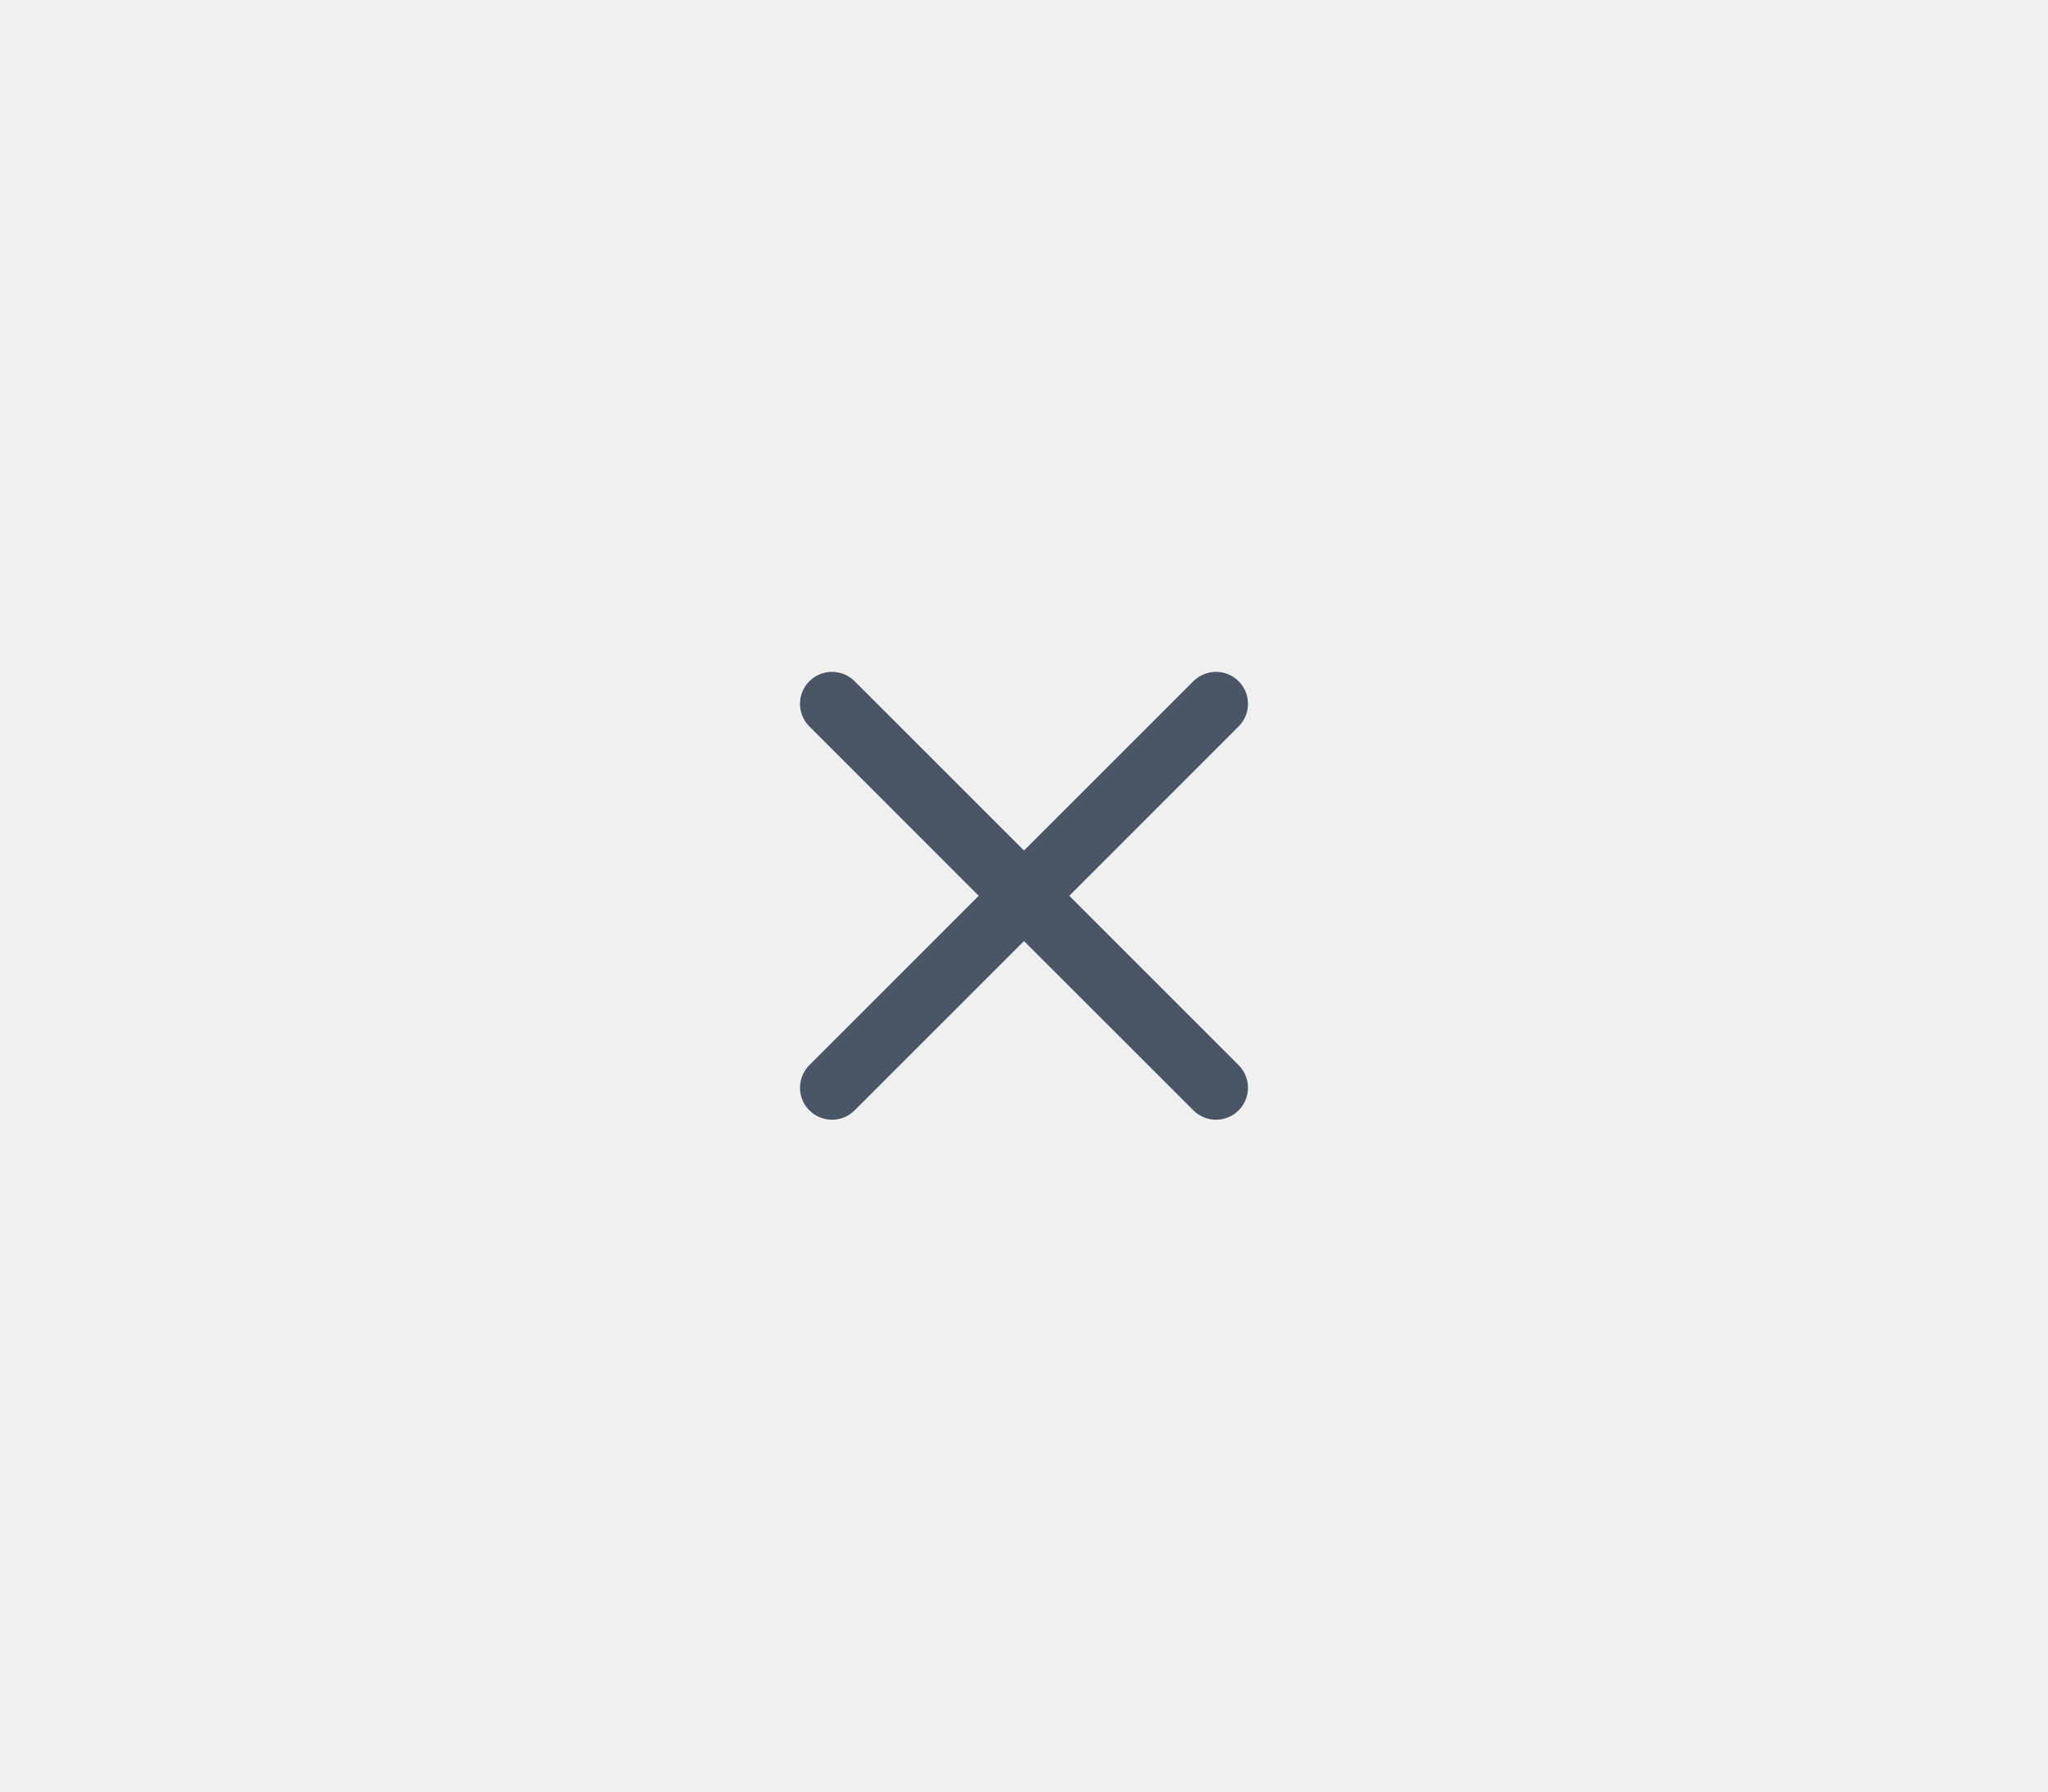
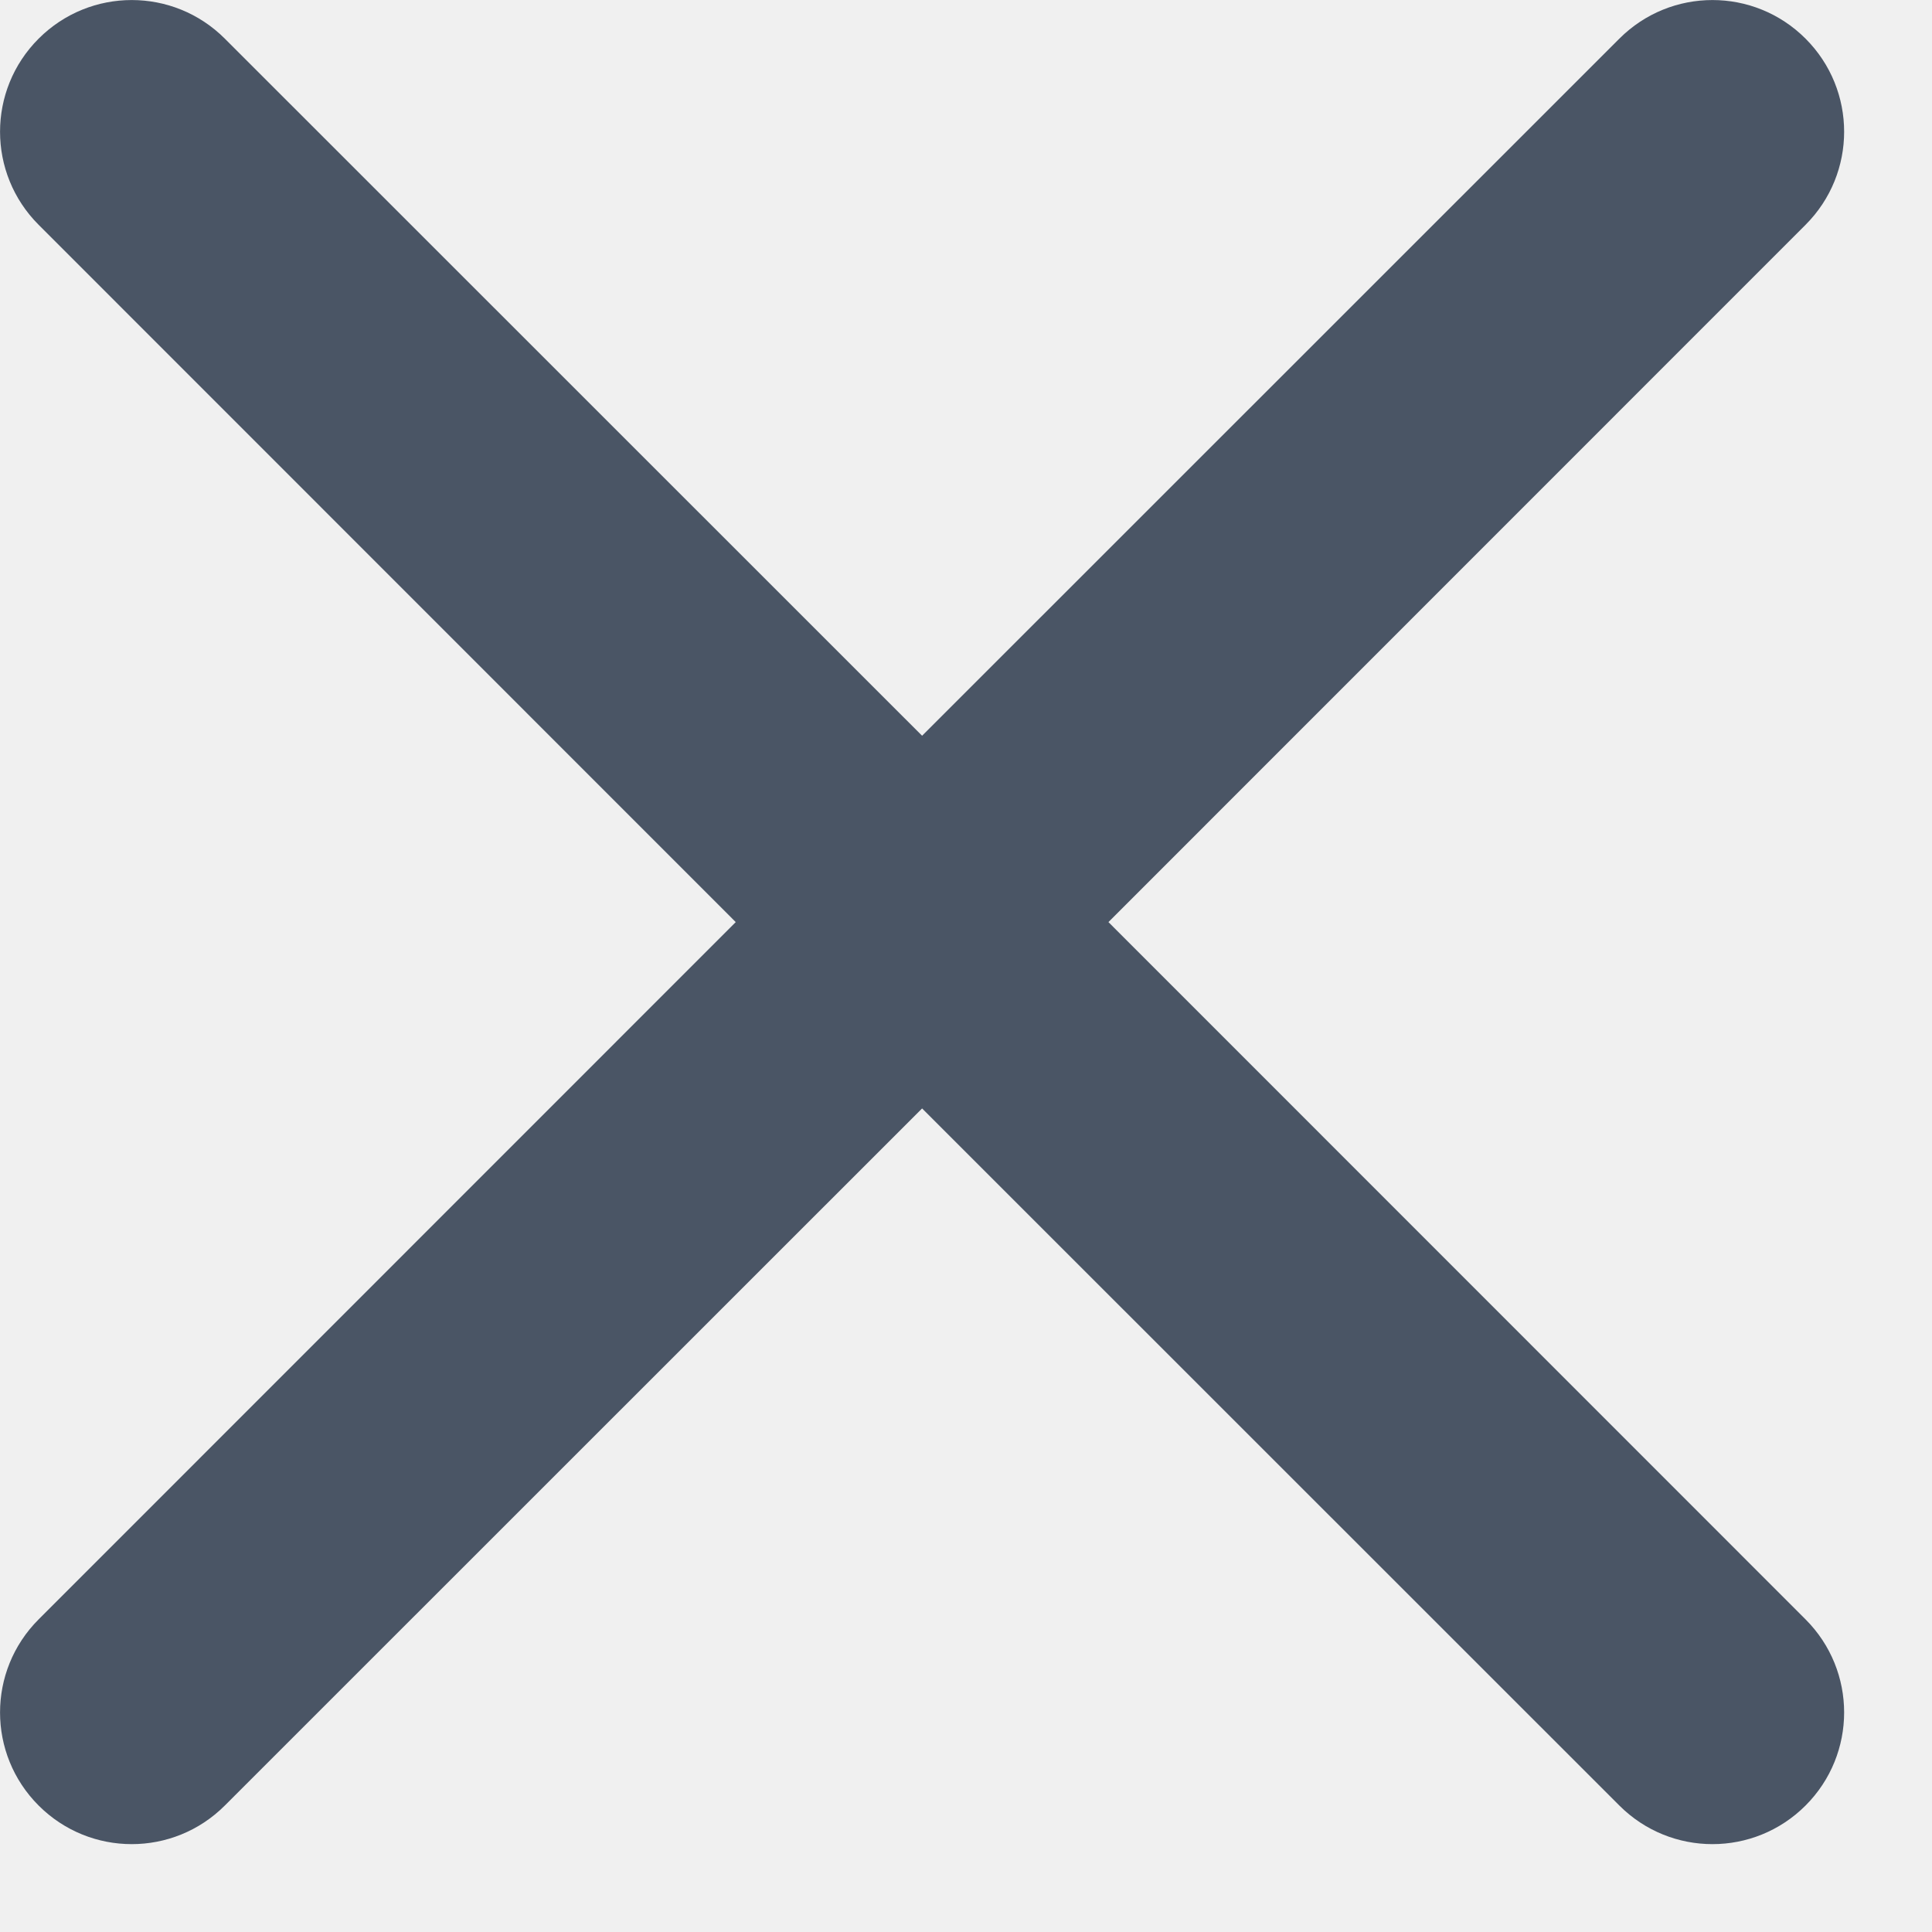
- <svg xmlns="http://www.w3.org/2000/svg" width="48" height="42" viewBox="0 0 48 42" fill="none">
-   <g clip-path="url(#clip0_109_20)">
-     <path d="M18.97 15.97C19.263 15.677 19.737 15.677 20.03 15.97L24 19.939L27.97 15.97C28.263 15.677 28.737 15.677 29.03 15.97C29.323 16.263 29.323 16.737 29.03 17.03L25.061 21L29.03 24.97C29.323 25.263 29.323 25.737 29.03 26.03C28.737 26.323 28.263 26.323 27.97 26.03L24 22.061L20.03 26.03C19.737 26.323 19.263 26.323 18.97 26.03C18.677 25.737 18.677 25.263 18.97 24.97L22.939 21L18.97 17.03C18.677 16.737 18.677 16.263 18.97 15.97Z" fill="#4A5565" />
-   </g>
-   <defs>
-     <clipPath id="clip0_109_20">
-       <rect x="4" y="1" width="40" height="40" rx="20" fill="white" />
-     </clipPath>
-   </defs>
+ <svg xmlns="http://www.w3.org/2000/svg" width="11" height="11" viewBox="0 0 11 11" fill="none">
+   <path d="M0.22 0.22C0.513 -0.073 0.987 -0.073 1.28 0.22L5.25 4.189L9.22 0.22C9.513 -0.073 9.987 -0.073 10.28 0.22C10.573 0.513 10.573 0.987 10.28 1.28L6.311 5.25L10.28 9.22C10.573 9.513 10.573 9.987 10.28 10.28C9.987 10.573 9.513 10.573 9.22 10.28L5.25 6.311L1.28 10.28C0.987 10.573 0.513 10.573 0.22 10.28C-0.073 9.987 -0.073 9.513 0.22 9.22L4.189 5.25L0.22 1.28C-0.073 0.987 -0.073 0.513 0.22 0.22Z" fill="#4A5565" />
</svg>
